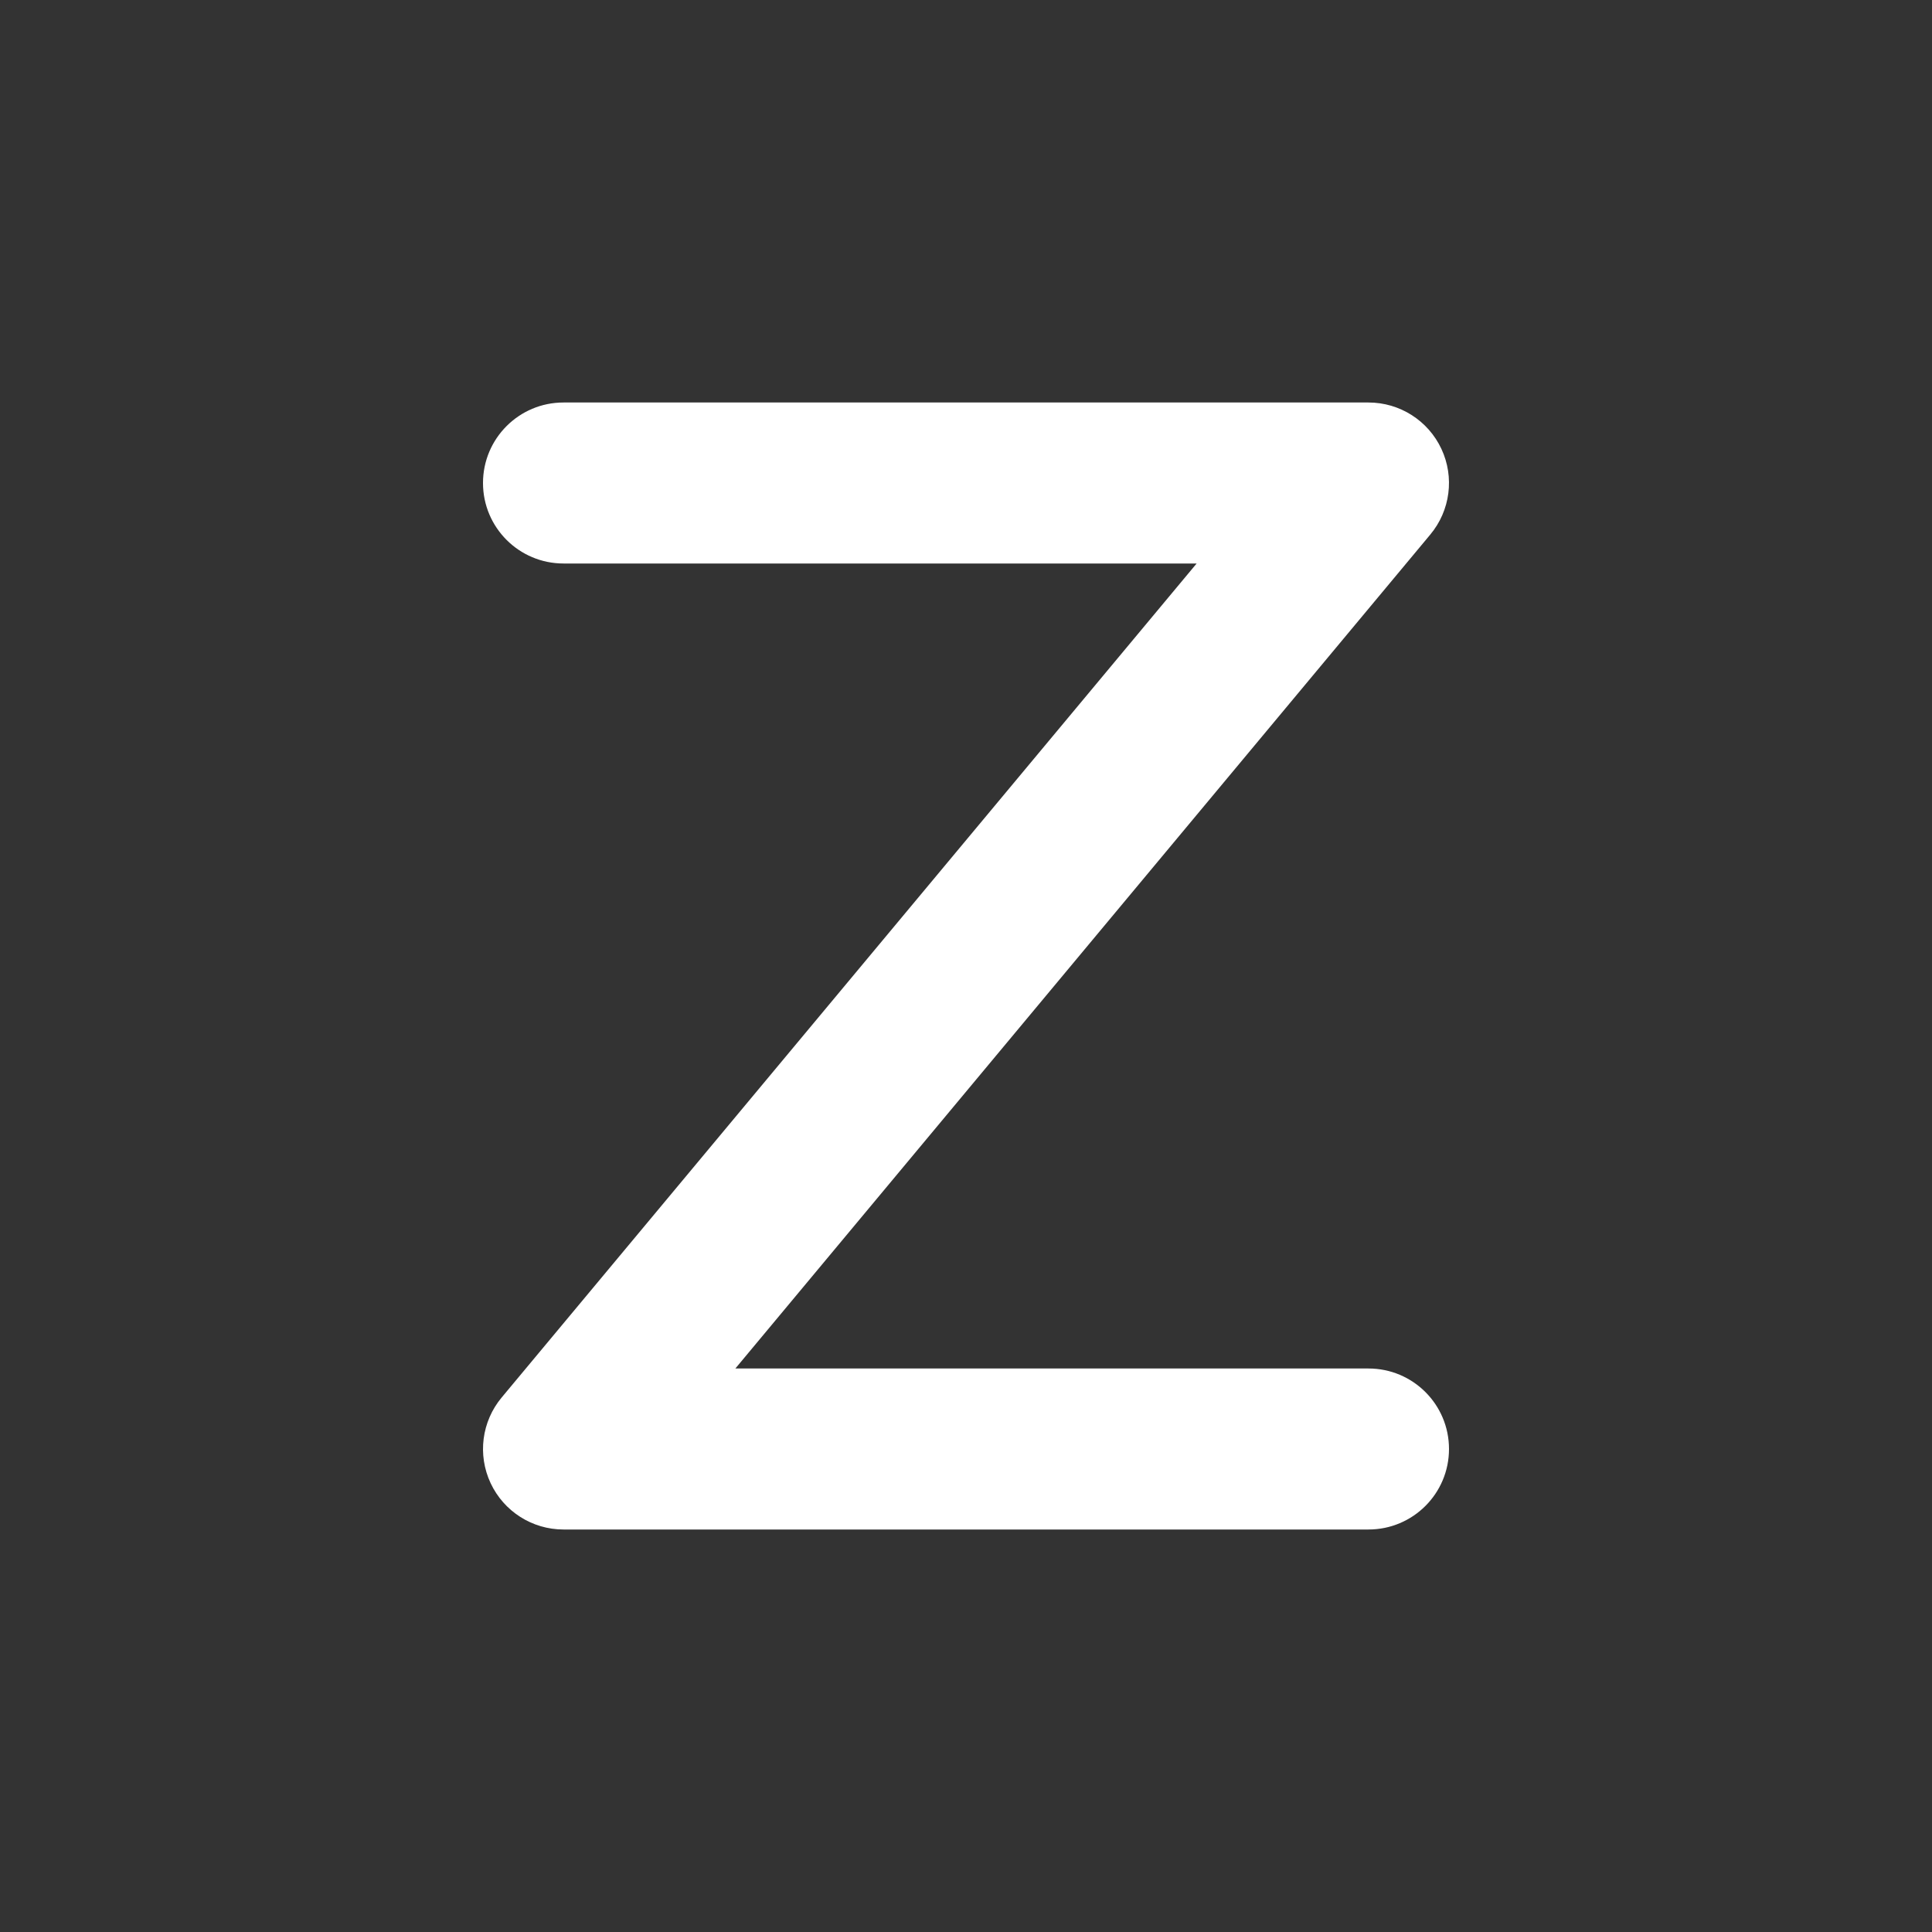
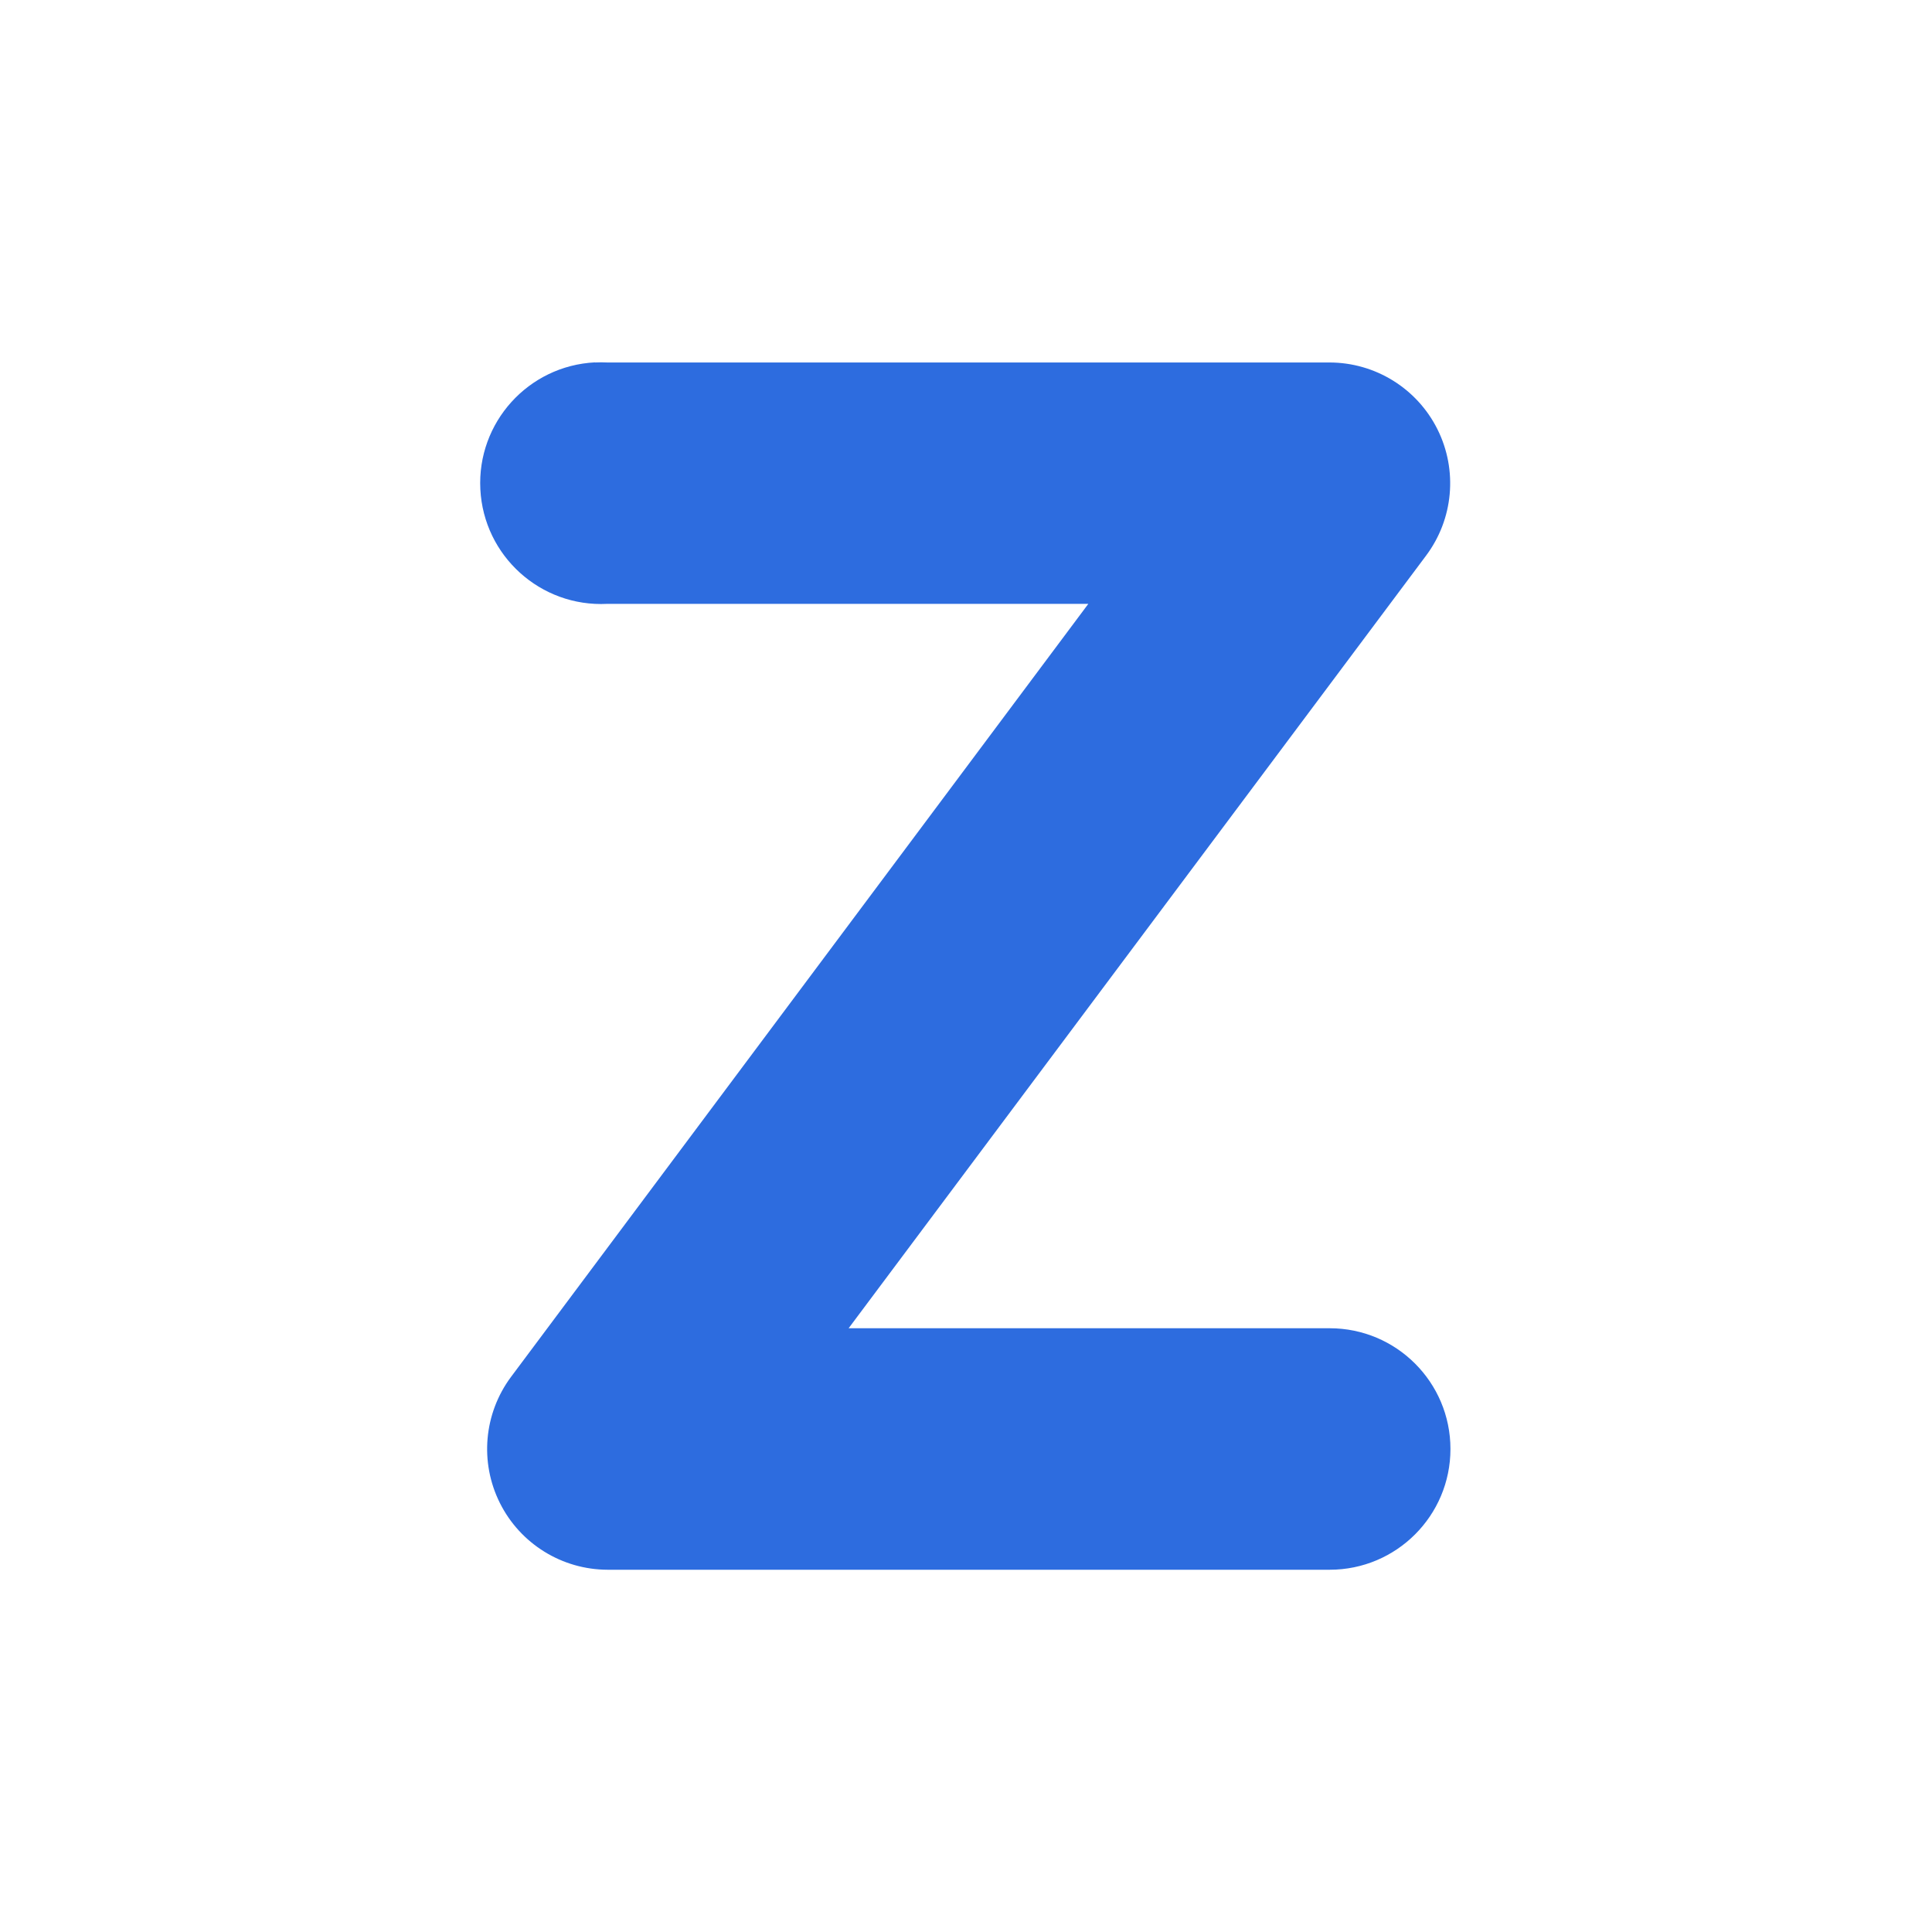
- <svg xmlns="http://www.w3.org/2000/svg" id="SvgjsSvg1011" width="288" height="288" version="1.1">
-   <defs id="SvgjsDefs1012" />
-   <g id="SvgjsG1013">
-     <svg fill="none" viewBox="0 0 48 48" width="288" height="288">
-       <path fill="#333333" fill-rule="evenodd" d="M48 0H0V48H48V0ZM14 14L29.73 14L12.464 34.72C11.967 35.316 11.86 36.145 12.189 36.848C12.518 37.551 13.224 38 14 38H34C35.105 38 36 37.105 36 36C36 34.895 35.105 34 34 34H18.27L35.536 13.28C36.033 12.684 36.14 11.854 35.811 11.152C35.482 10.449 34.776 10 34 10L14 10C12.896 10 12 10.895 12 12C12 13.105 12.896 14 14 14Z" clip-rule="evenodd" class="color333 svgShape" />
+ <svg xmlns="http://www.w3.org/2000/svg" id="SvgjsSvg1062" width="288" height="288" version="1.1">
+   <defs id="SvgjsDefs1063" />
+   <g id="SvgjsG1064">
+     <svg viewBox="0 0 16 16" width="288" height="288">
+       <path fill-rule="evenodd" d="M4.927 1039.363a1.001 1.001 0 0 0 .102 2h3.984l-4.781 6.402a1 1 0 0 0 .8 1.597h5.98a1 1 0 1 0 0-2H7.028l4.781-6.397a1 1 0 0 0-.8-1.601h-5.98a1 1 0 0 0-.102 0z" color="#000" font-family="sans-serif" font-weight="400" overflow="visible" transform="translate(0 -1036.362)" style="line-height:normal;text-indent:0;text-align:start;text-decoration-line:none;text-decoration-style:solid;text-decoration-color:#000;text-transform:none;block-progression:tb;white-space:normal;isolation:auto;mix-blend-mode:normal;solid-color:#000;solid-opacity:1" fill="#2d6cdf" class="color000 svgShape" />
    </svg>
  </g>
</svg>
